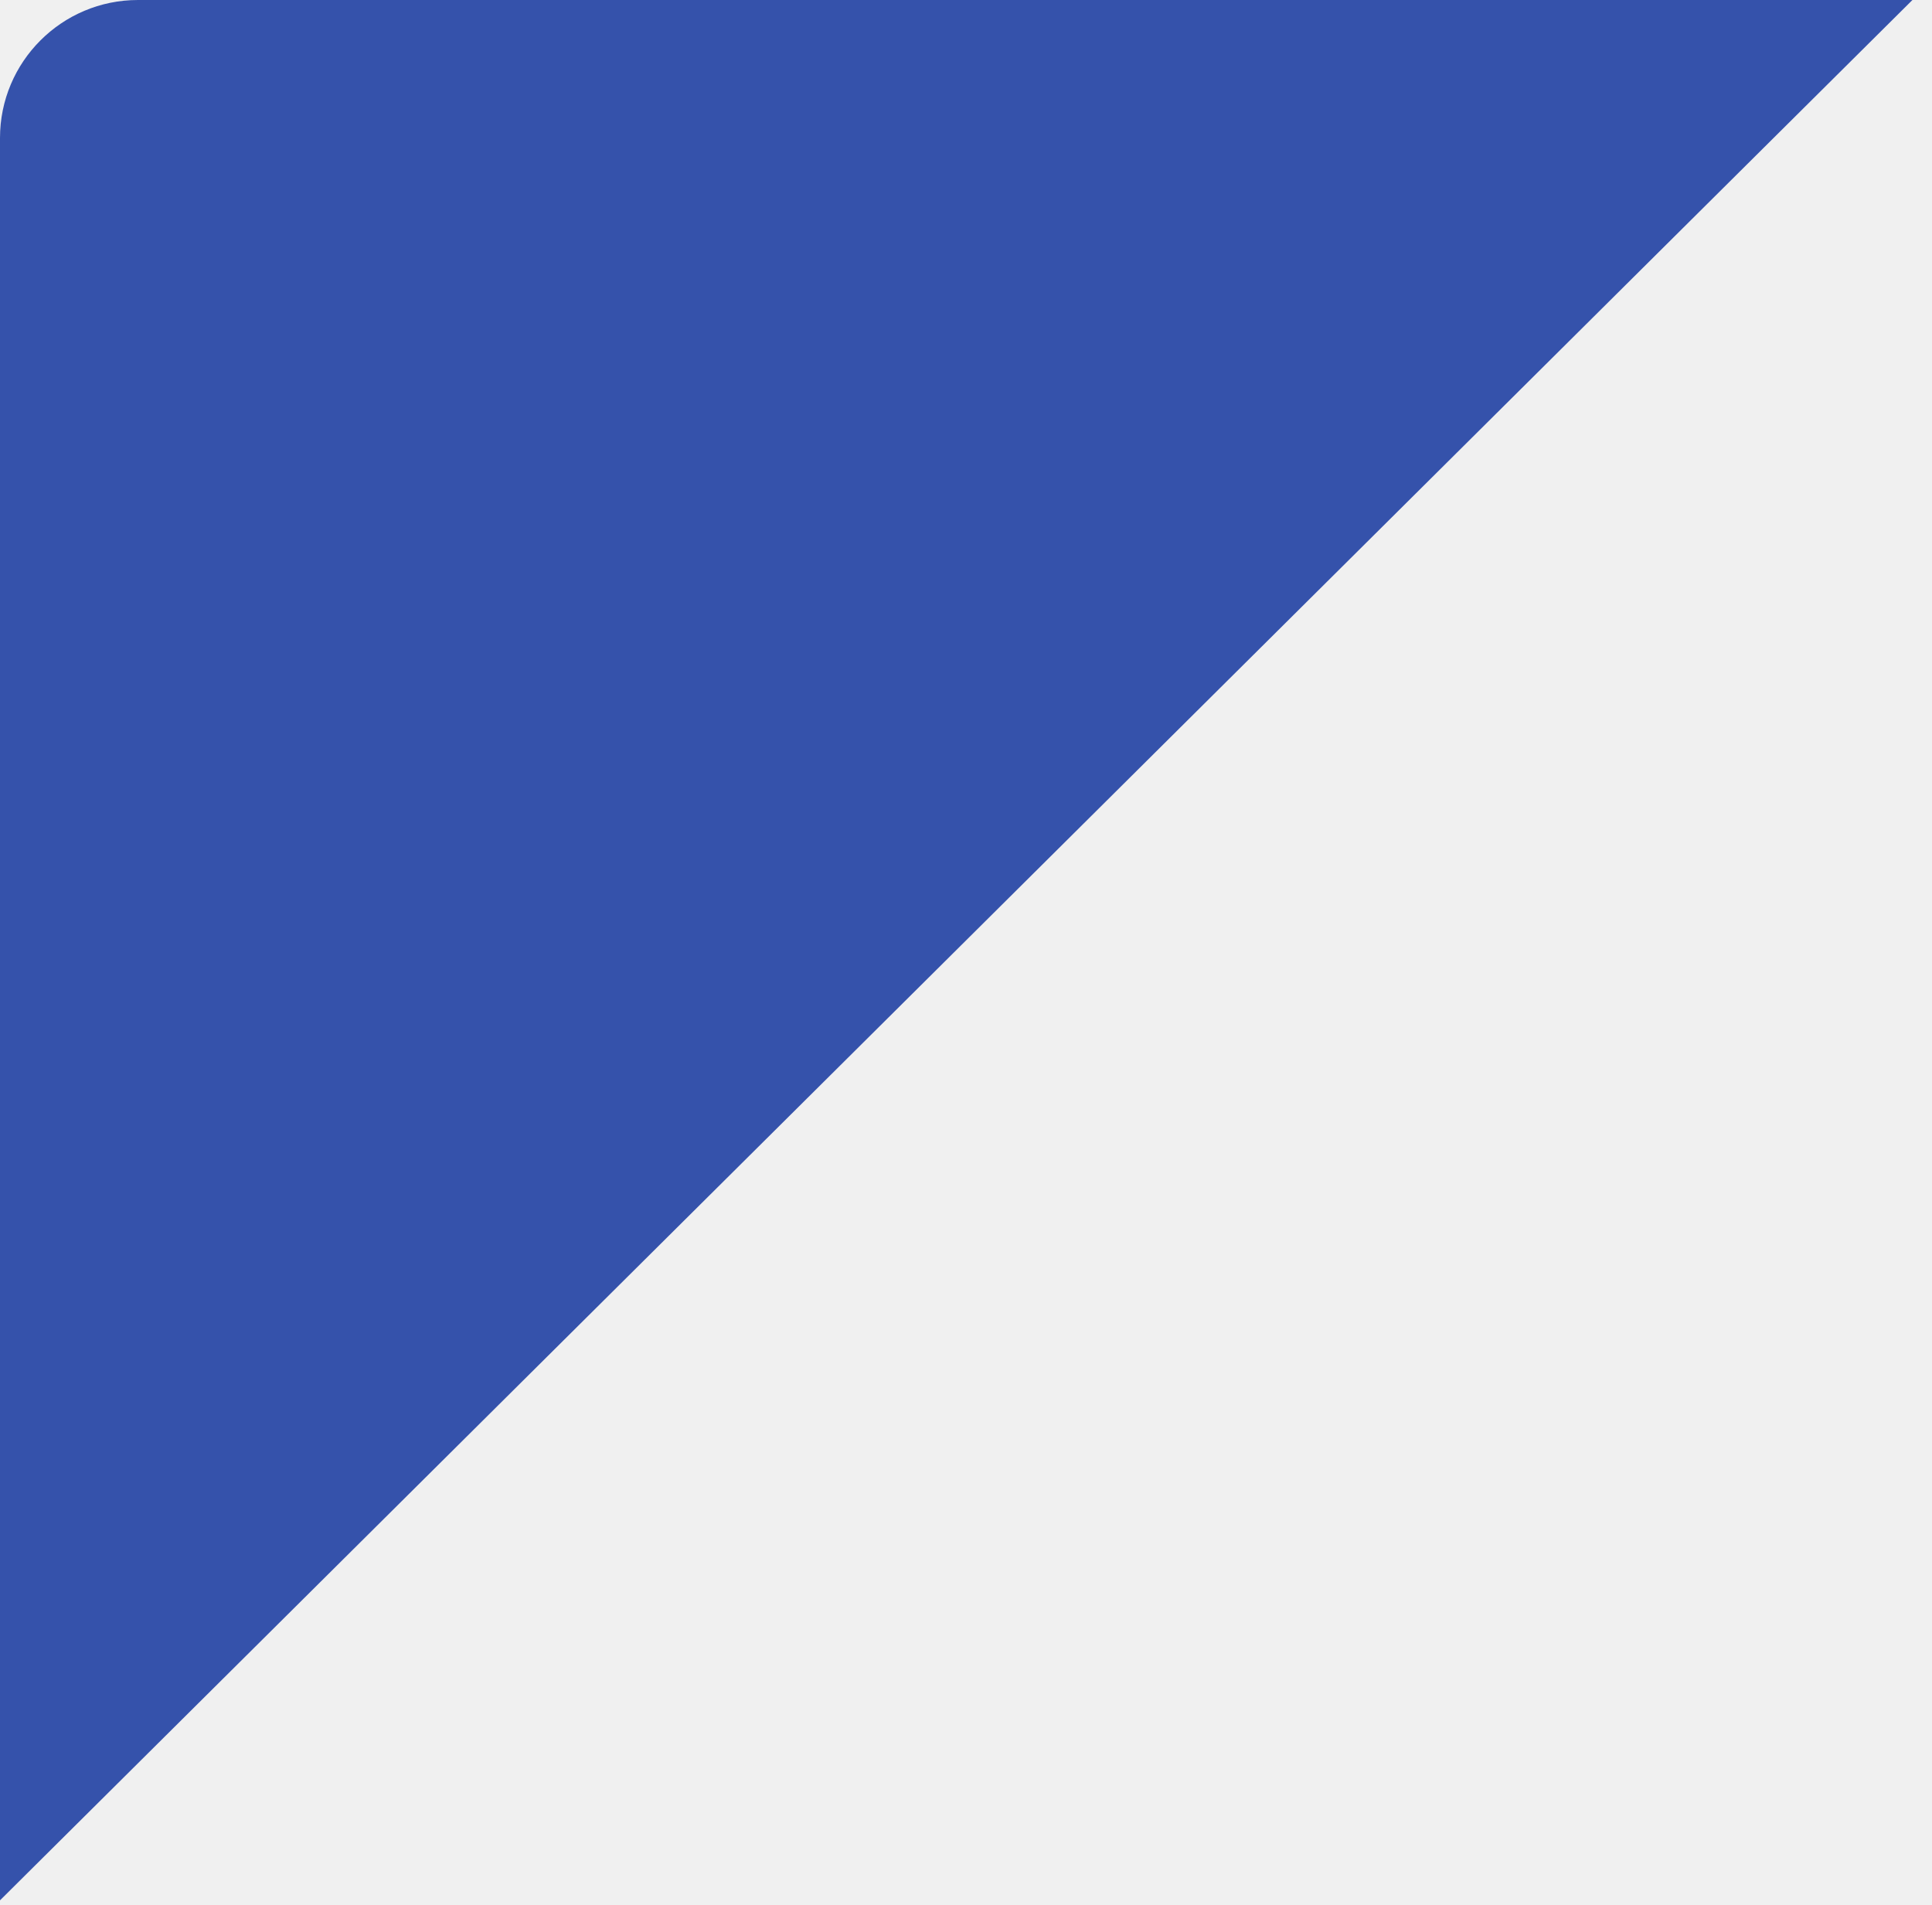
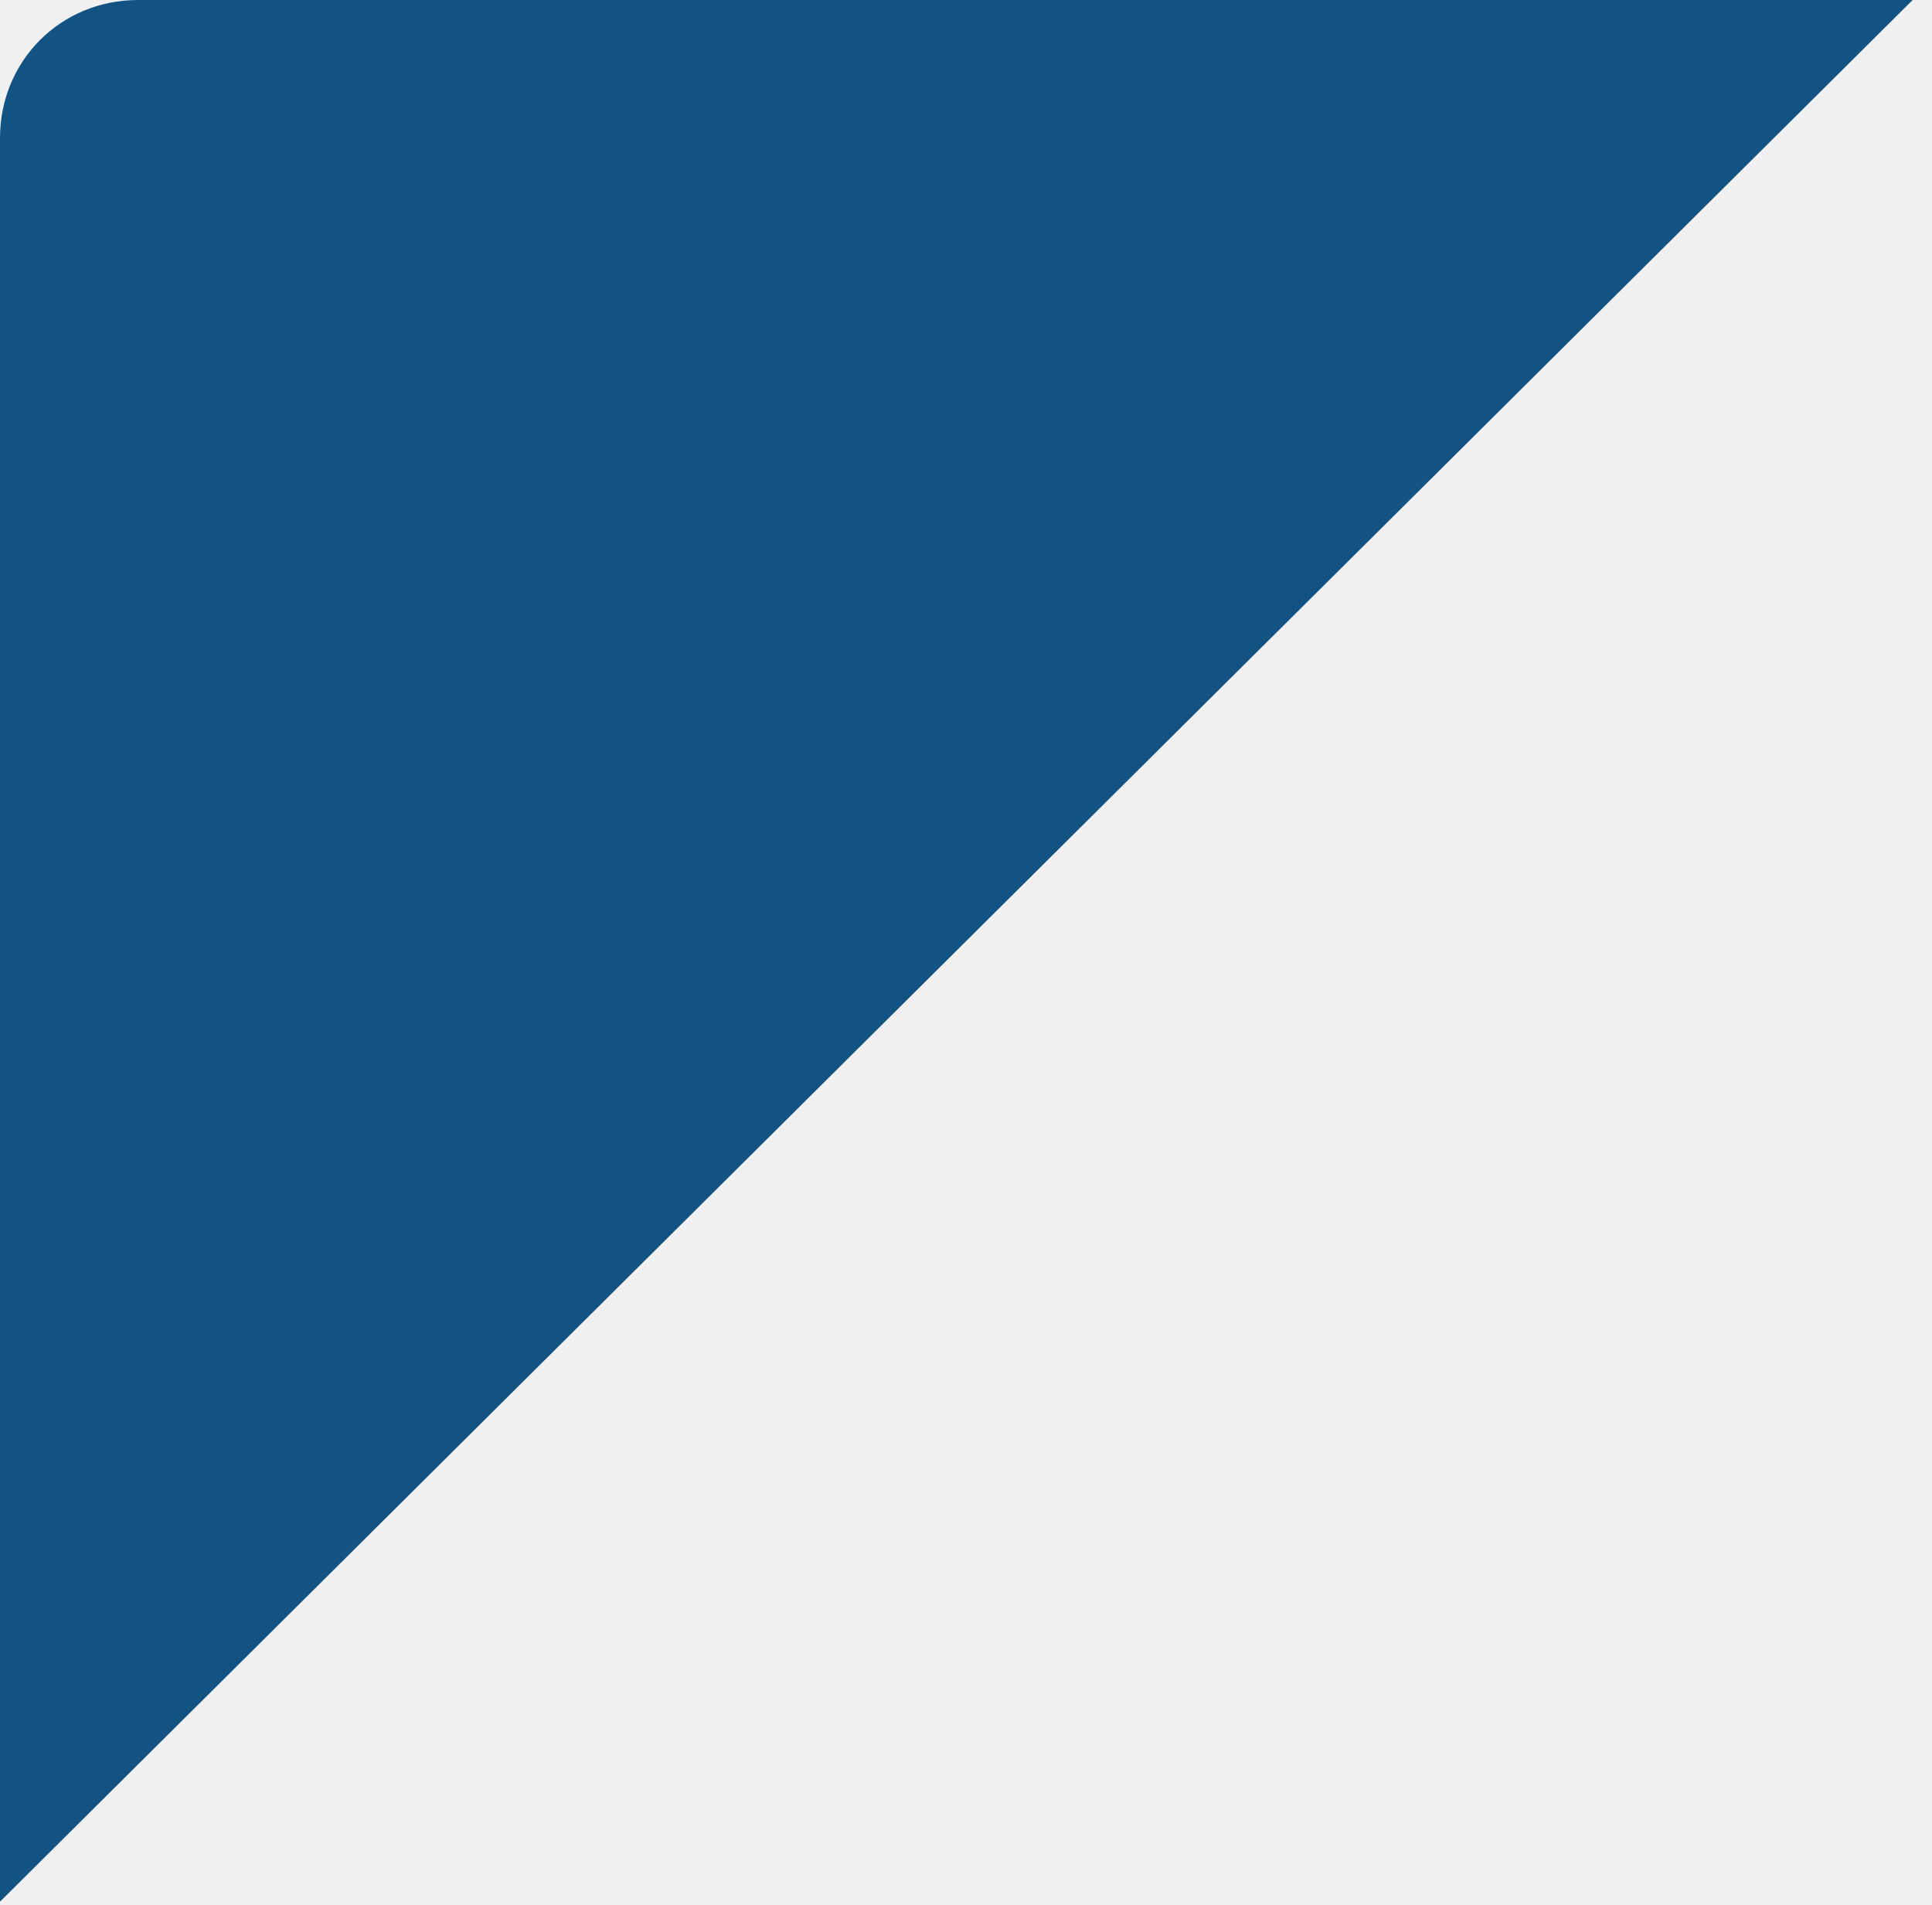
- <svg xmlns="http://www.w3.org/2000/svg" xmlns:xlink="http://www.w3.org/1999/xlink" width="70px" height="69px" viewBox="0 0 70 69" version="1.1">
-   <defs>
-     <path d="M69.291,0 L5,0 L5,8.8817842e-16 C2.239,1.39544373e-15 5.50001544e-16,2.239 8.8817842e-16,5 L0,5 L5.5598861e-16,68.851 L69.291,-1.77635684e-15 Z" id="path-1" />
-   </defs>
-   <g id="Symbols" stroke="none" stroke-width="1" fill="none" fill-rule="evenodd">
-     <g id="sahabat/mentor-box" transform="translate(-10, -10)">
+ <svg xmlns="http://www.w3.org/2000/svg" version="1.1" id="Layer_1" x="0px" y="0px" viewBox="0 0 70 69" style="enable-background:new 0 0 70 69;" xml:space="preserve">
+   <style type="text/css">
+ 	.st0{fill:#FFFFFF;}
+ 	.st1{fill:#135383;}
+ </style>
+   <g>
+     <path id="path-1" class="st0" d="M69.3,0H5l0,0C2.2,0,0,2.2,0,5l0,0v63.9L69.3,0z" />
+   </g>
+   <g id="Symbols">
+     <g id="sahabat_x2F_mentor-box" transform="translate(-10, -10)">
      <g id="item">
        <g id="Group" transform="translate(10, 10)">
-           <mask id="mask-2" fill="white">
-             <use xlink:href="#path-1" />
-           </mask>
-           <use id="Combined-Shape" fill="#3552AB" xlink:href="#path-1" />
+           <g id="Combined-Shape">
+             <path id="path-1_1_" class="st1" d="M69.3,0H5l0,0C2.2,0,0,2.2,0,5l0,0v63.9L69.3,0z" />
+           </g>
        </g>
      </g>
    </g>
  </g>
</svg>
